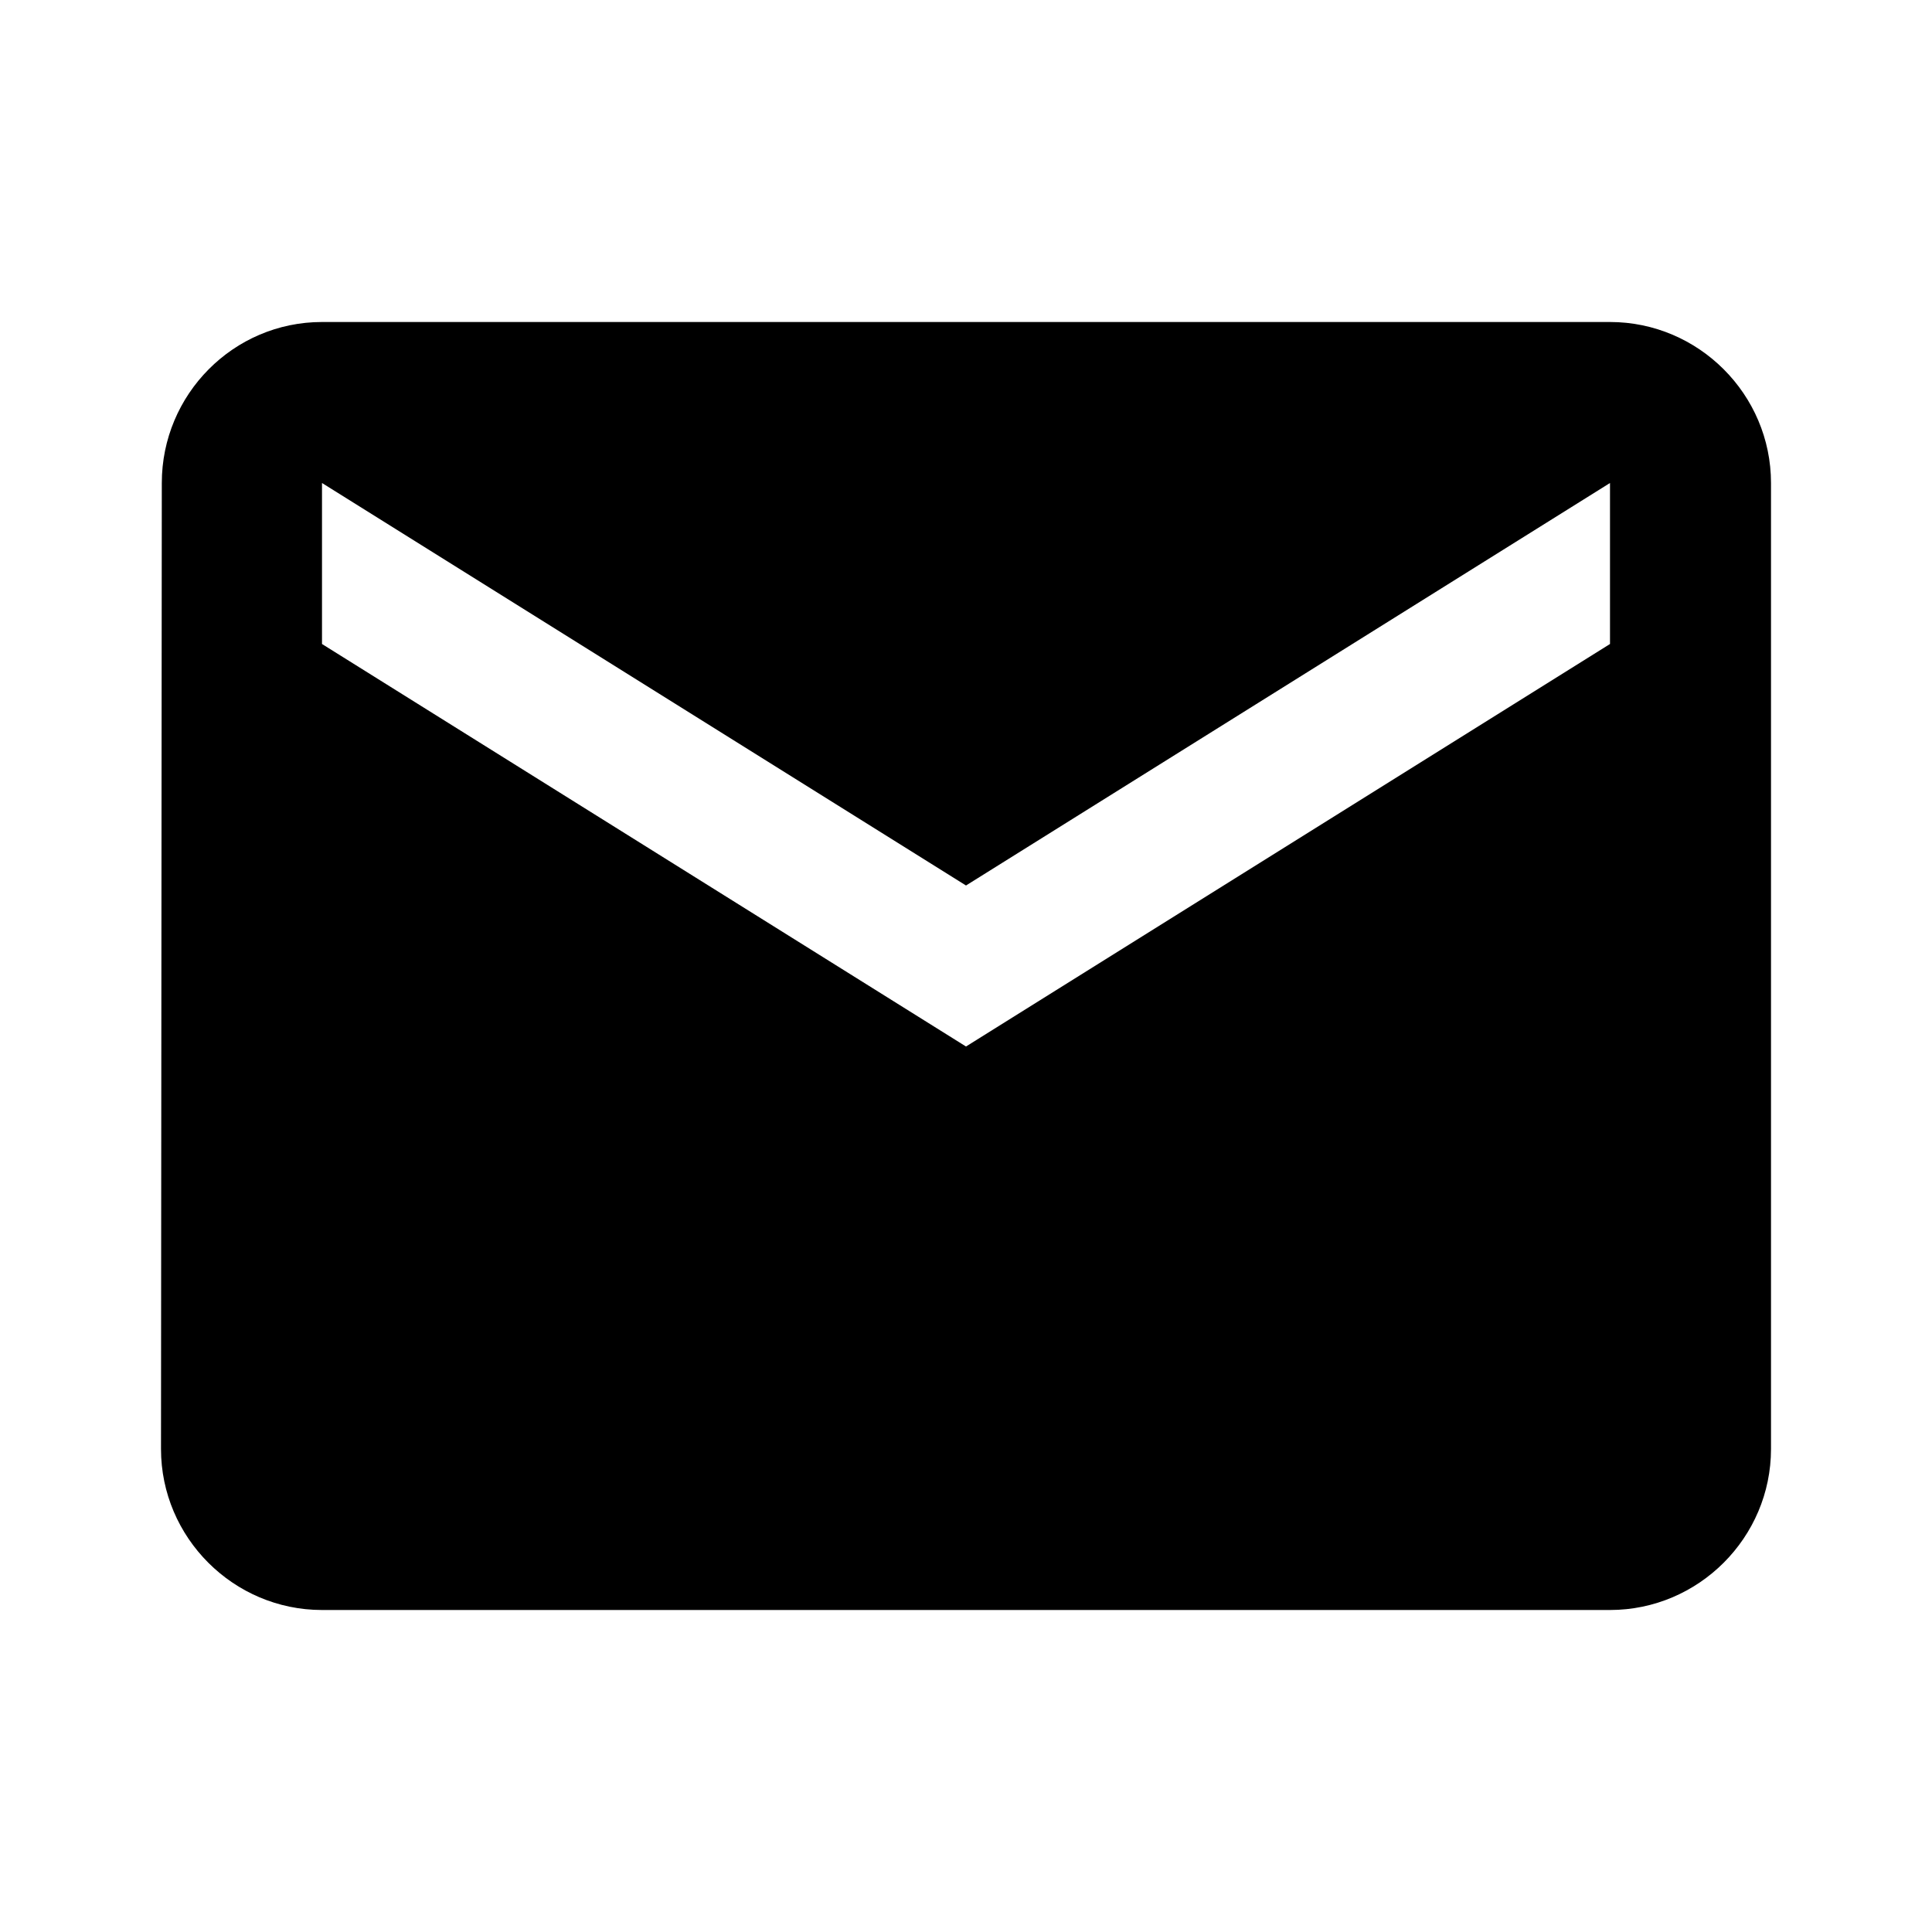
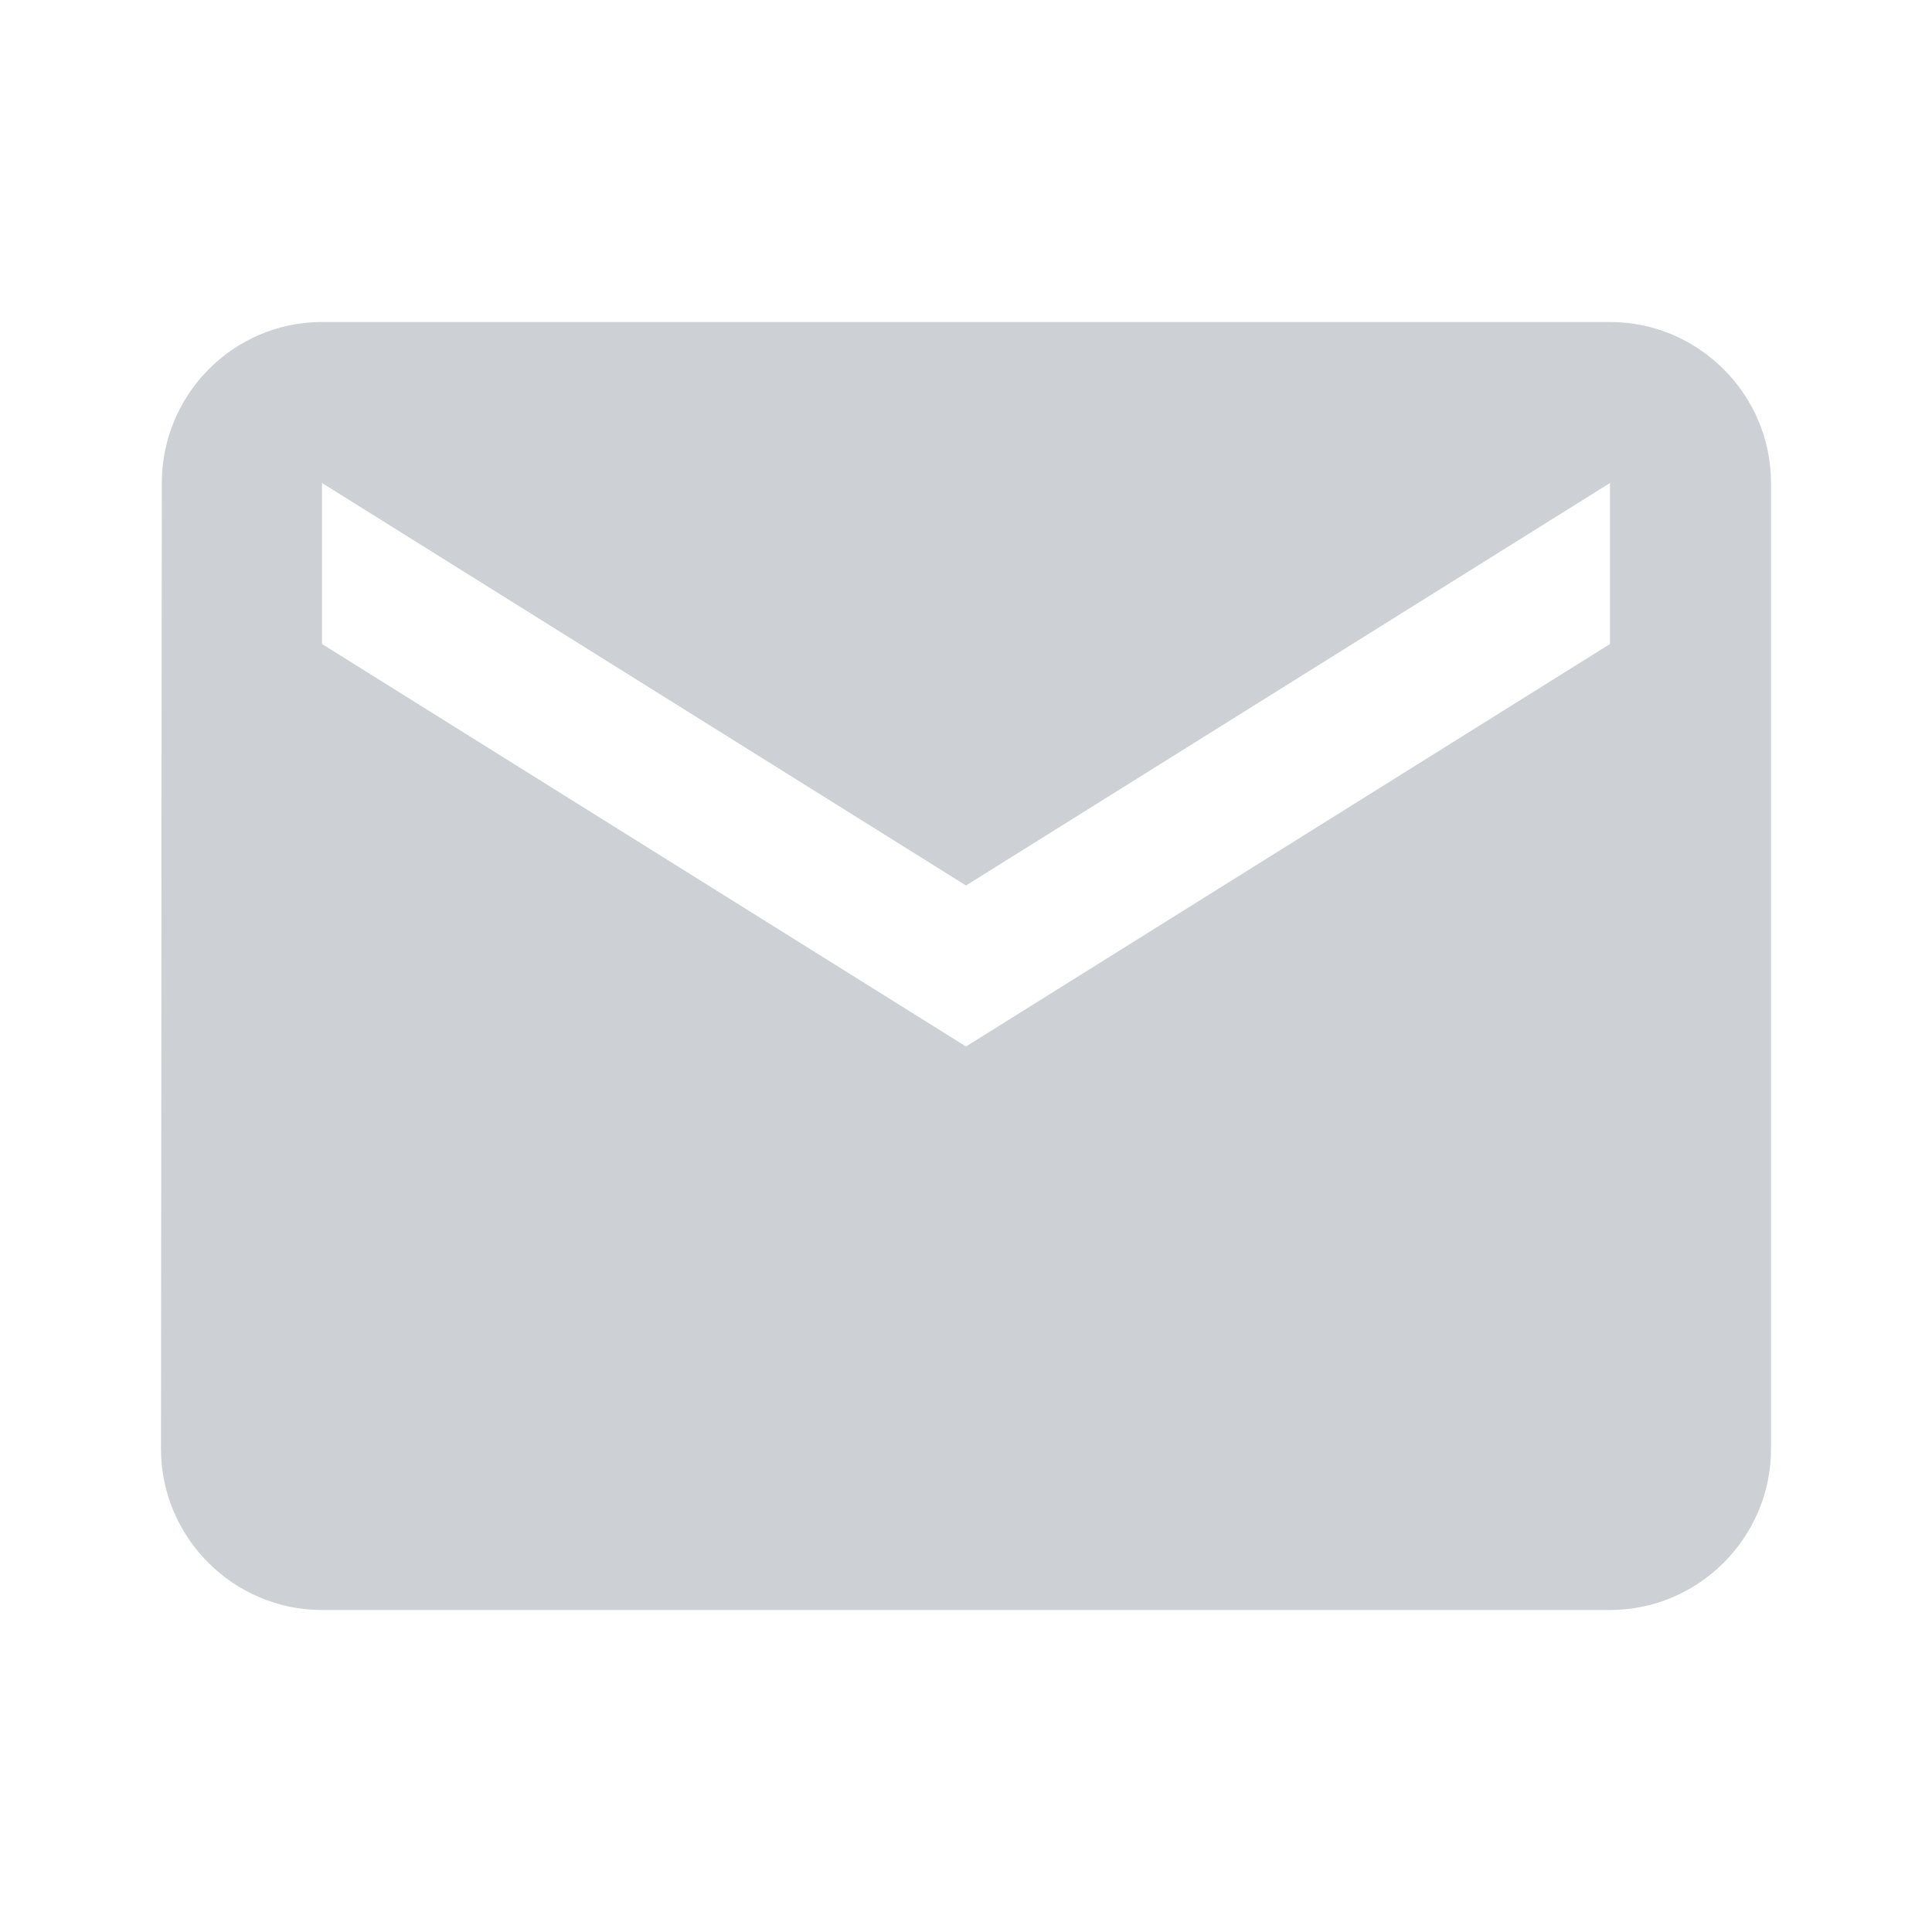
- <svg xmlns="http://www.w3.org/2000/svg" height="24px" viewBox="0 0 24 24" width="24px" fill="#000000">
+ <svg xmlns="http://www.w3.org/2000/svg" height="24px" viewBox="0 0 24 24" width="24px" fill="#cdd0d4">
  <path d="M0 0h24v24H0z" fill="none" />
  <path d="M20 4H4c-1.1 0-1.99.9-1.99 2L2 18c0 1.1.9 2 2 2h16c1.1 0 2-.9 2-2V6c0-1.1-.9-2-2-2zm0 4l-8 5-8-5V6l8 5 8-5v2z" />
</svg>
